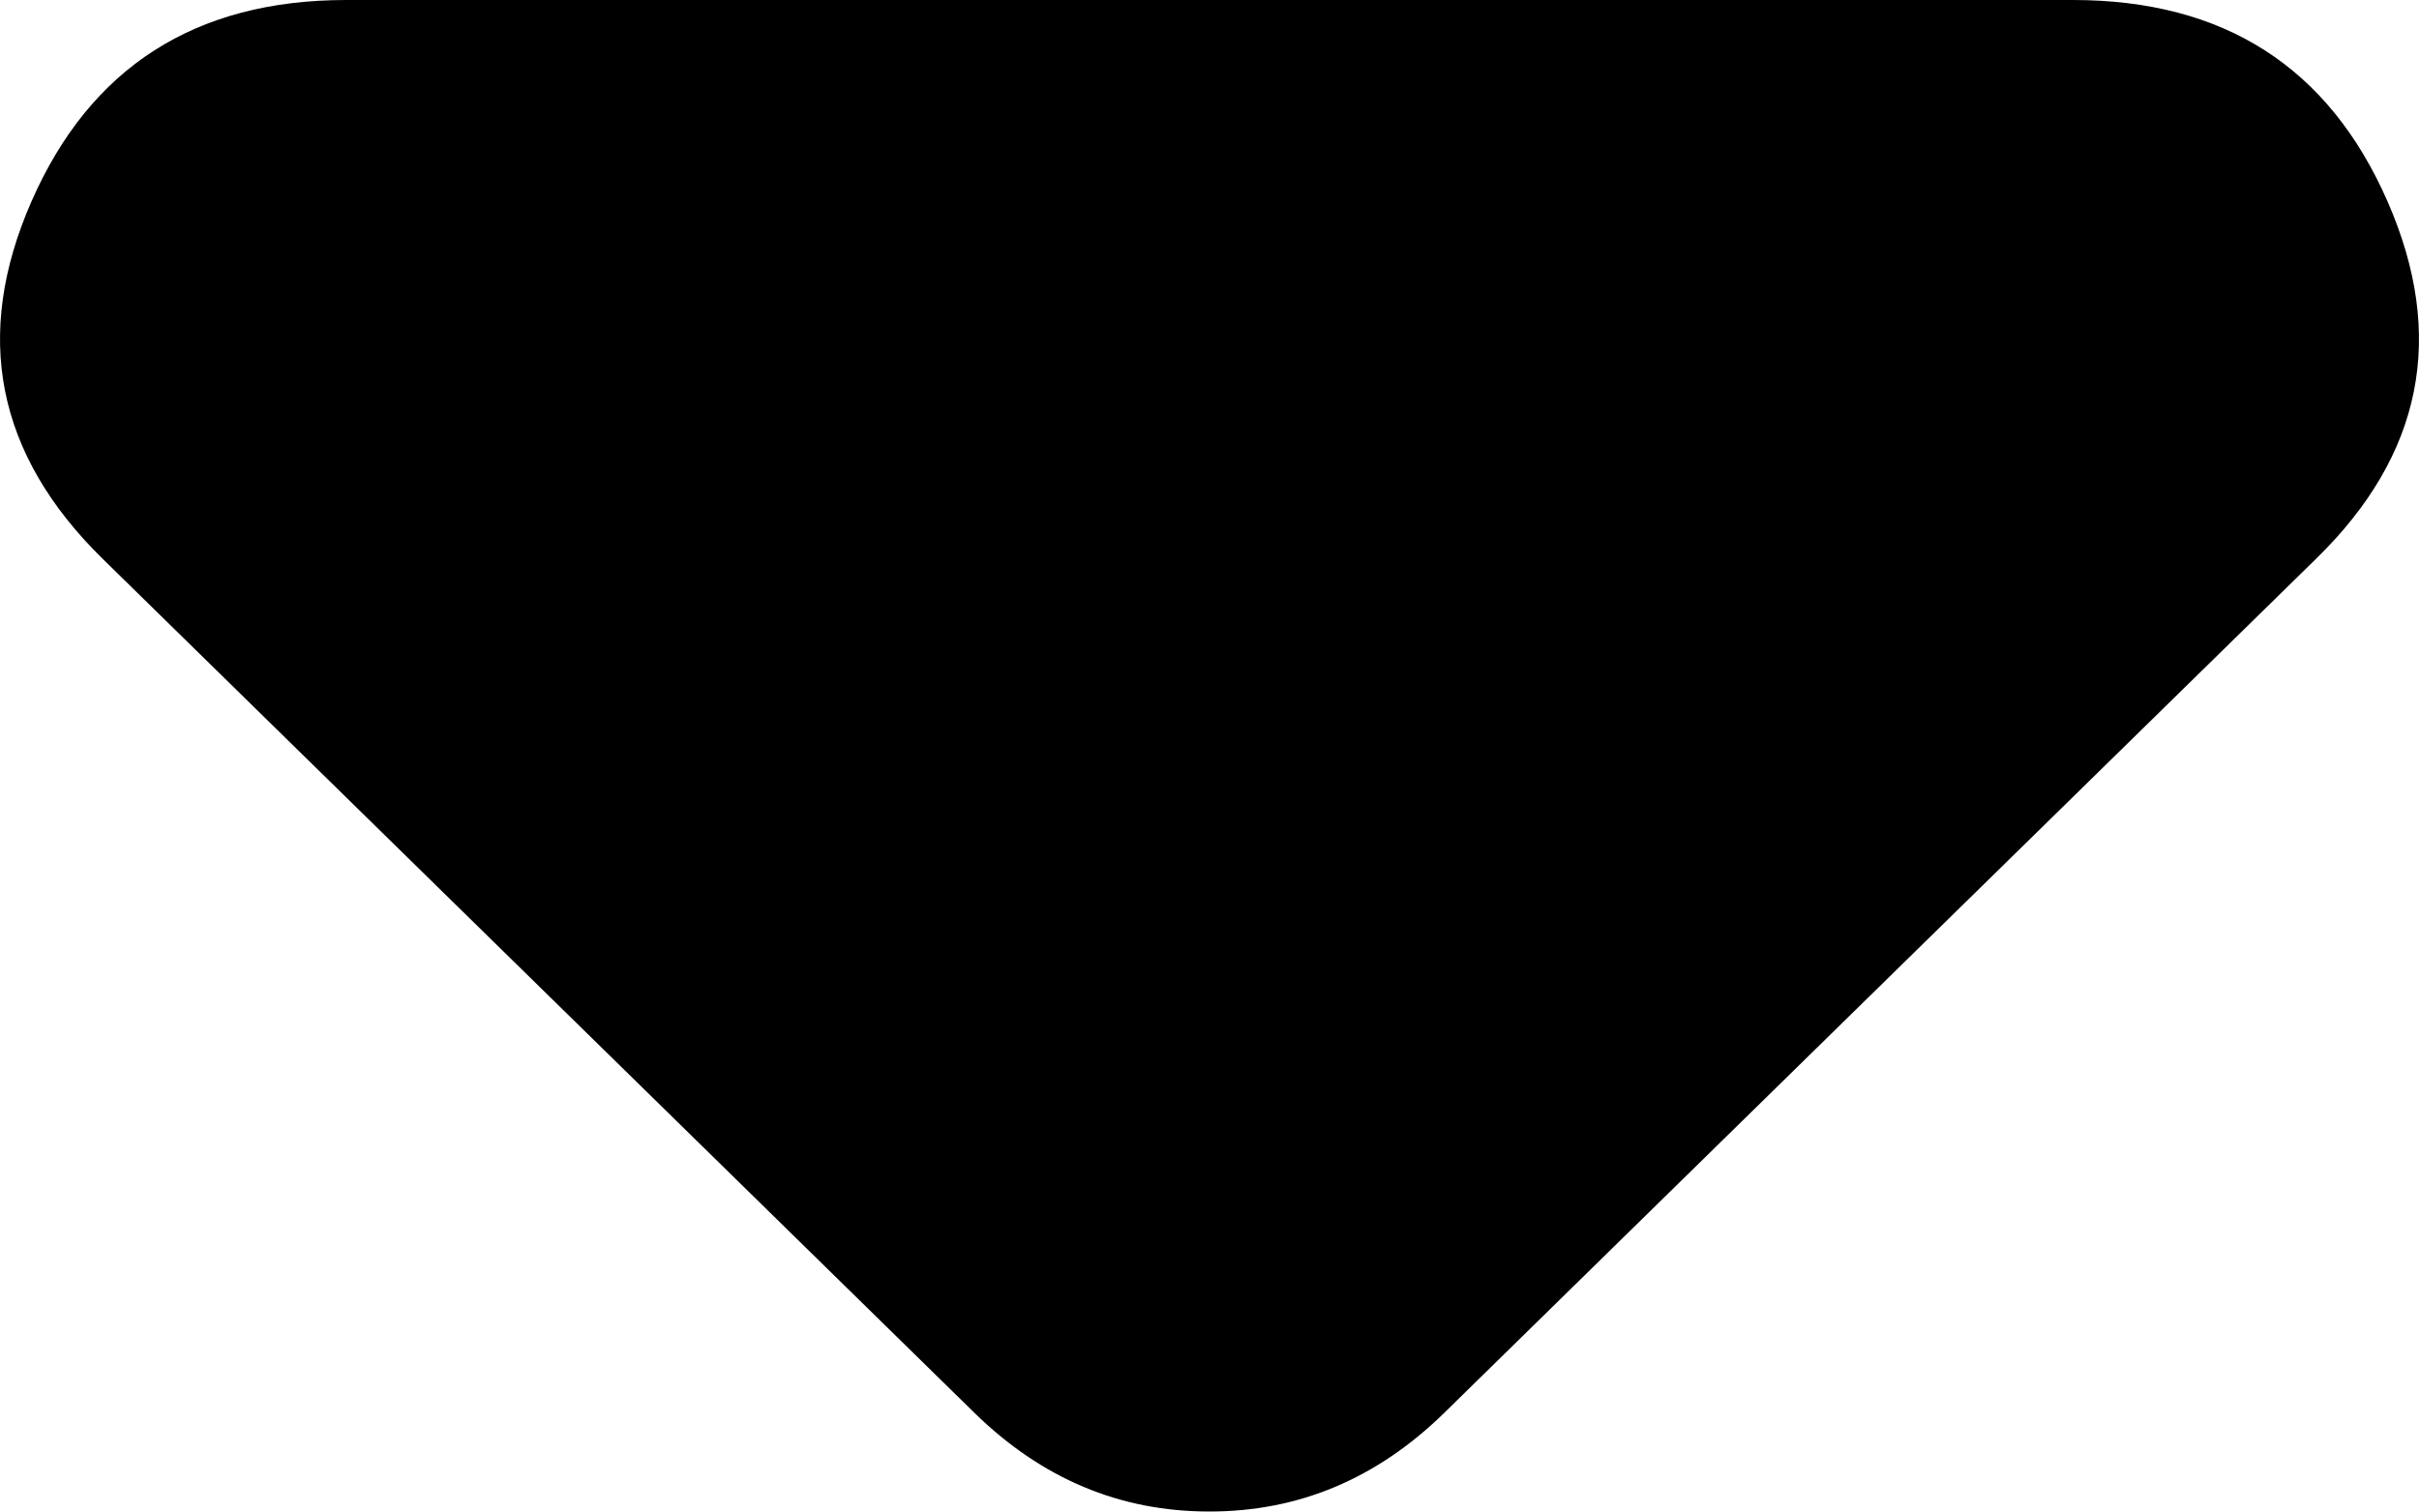
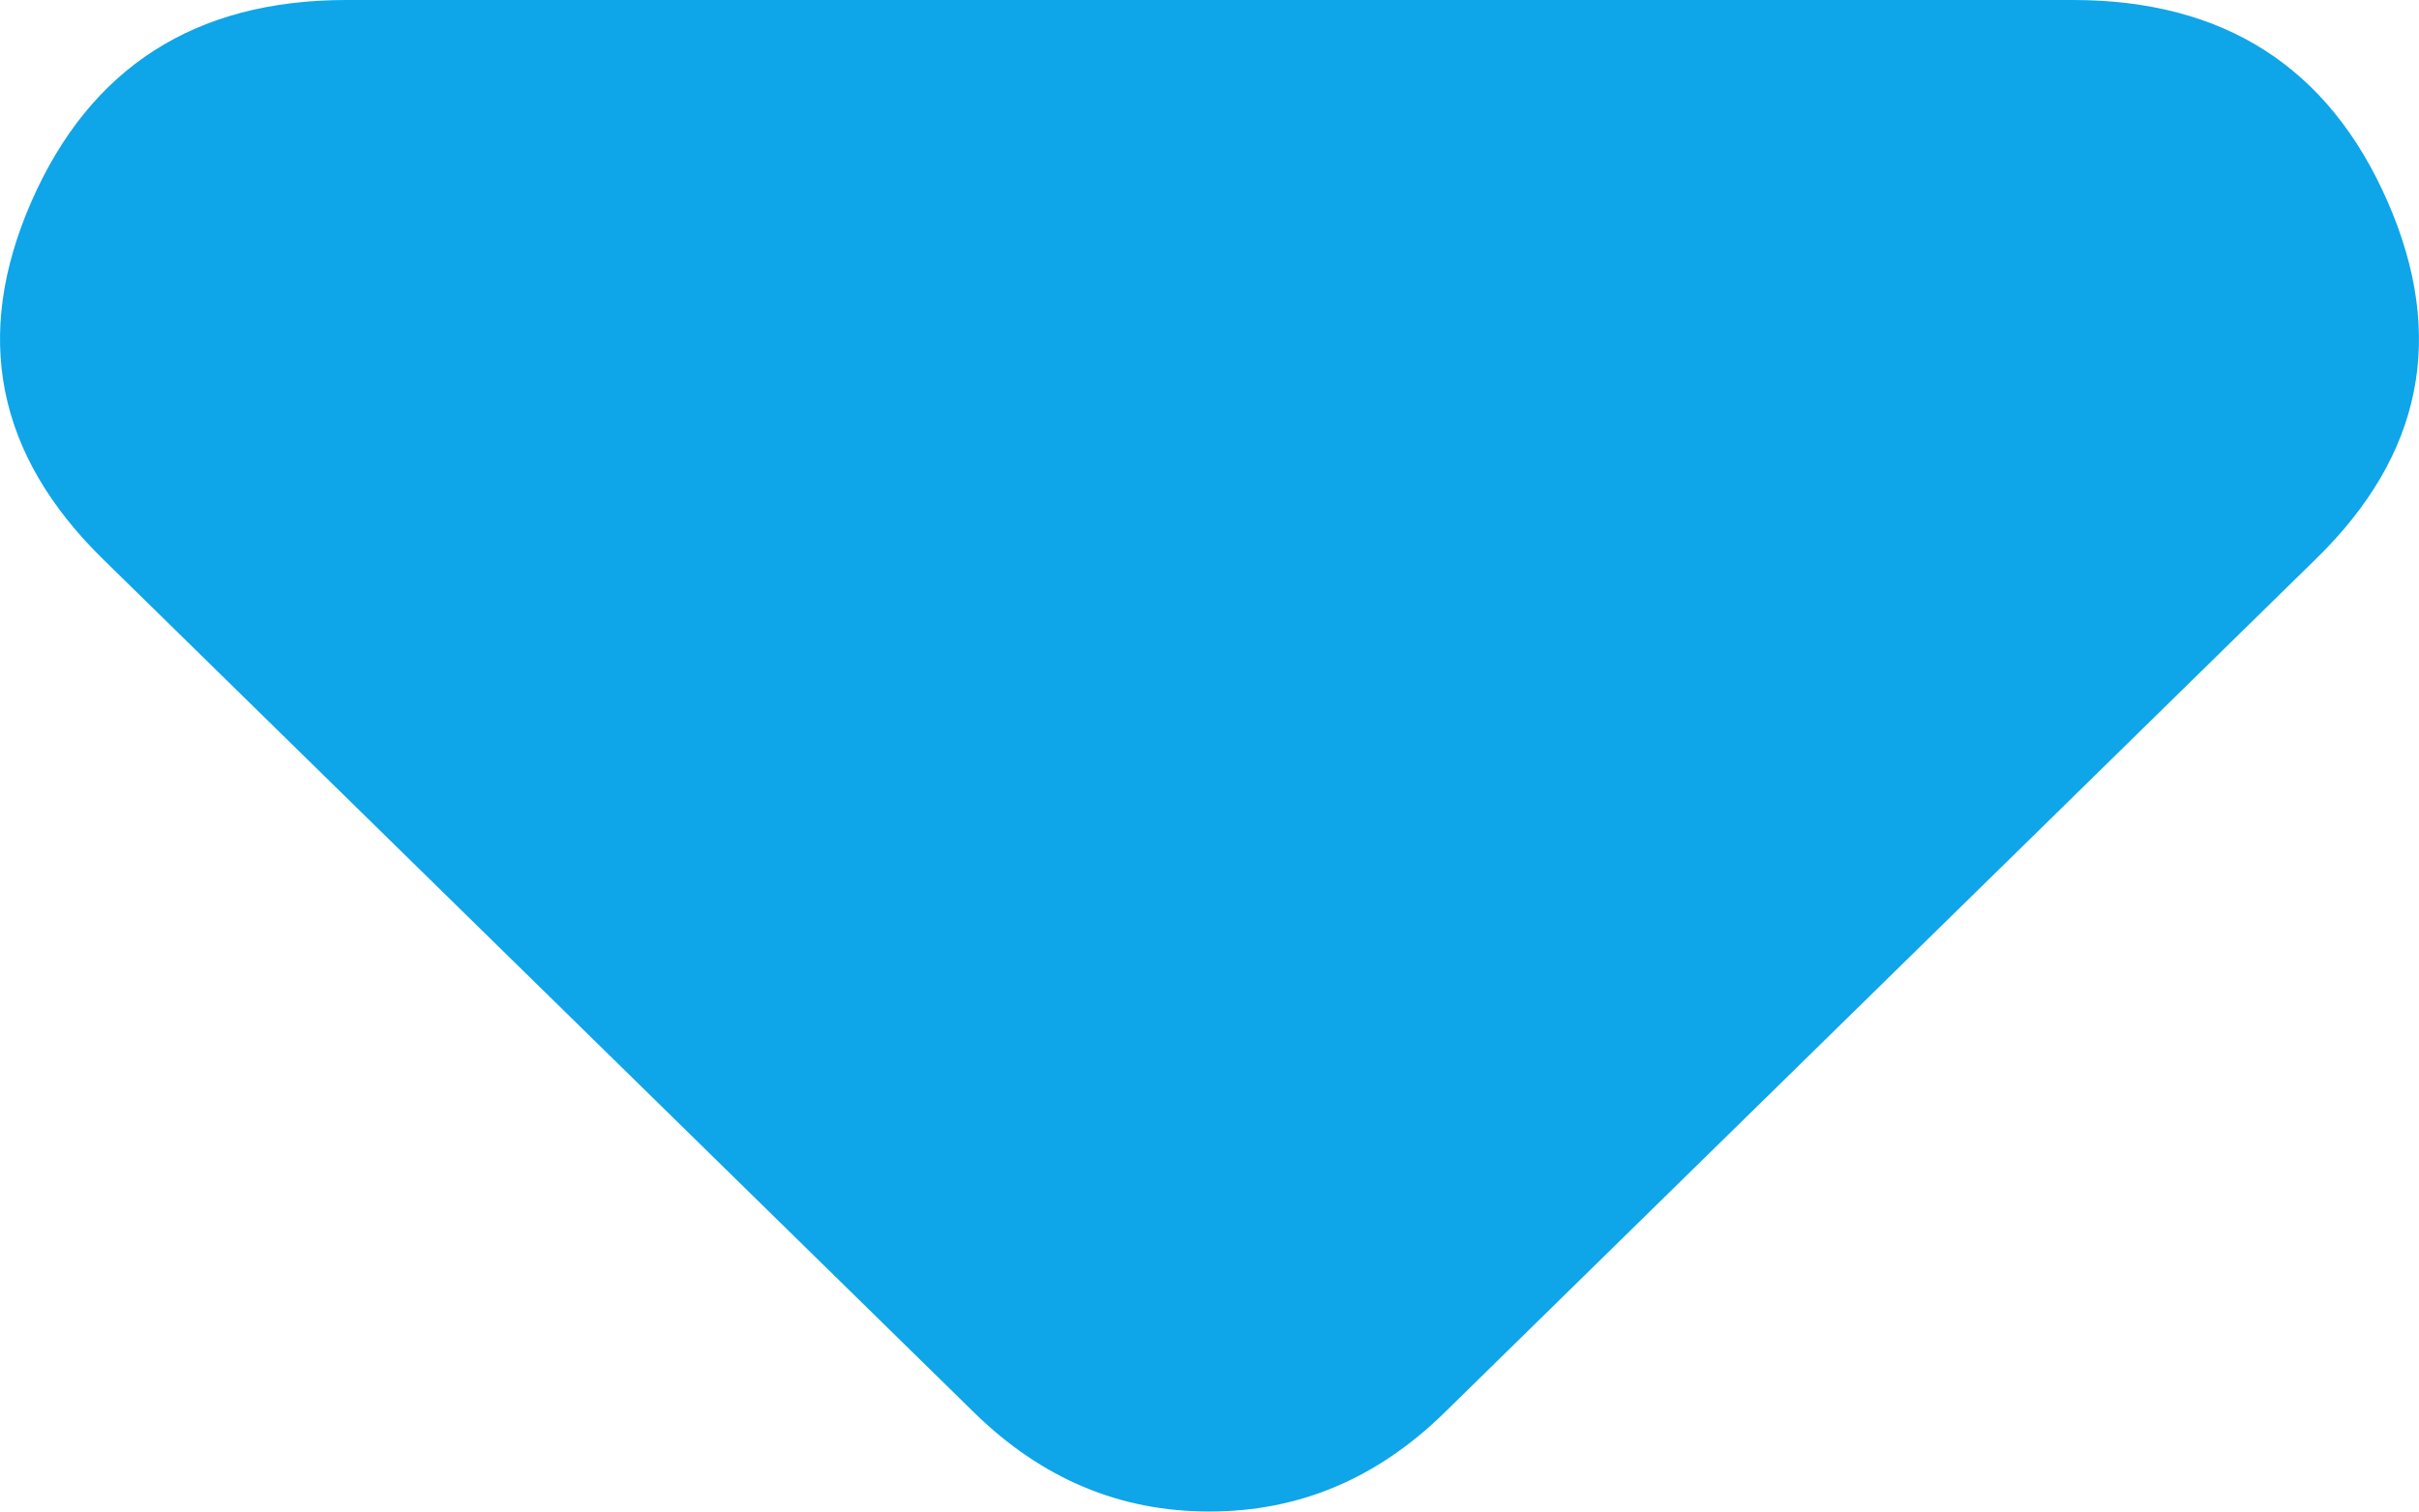
<svg xmlns="http://www.w3.org/2000/svg" width="16" height="10" viewBox="0 0 16 10" fill="none">
-   <path d="M6.446 9.348L0.678 3.696C-0.024 3.007 -0.181 2.22 0.208 1.333C0.597 0.446 1.29 0.001 2.287 0H13.711C14.71 0 15.403 0.444 15.792 1.333C16.181 2.221 16.024 3.009 15.32 3.696L9.552 9.348C9.33 9.565 9.09 9.728 8.831 9.837C8.572 9.946 8.295 10 7.999 10C7.703 10 7.426 9.946 7.167 9.837C6.908 9.728 6.668 9.565 6.446 9.348Z" fill="black" />
+   <path d="M6.446 9.348L0.678 3.696C-0.024 3.007 -0.181 2.22 0.208 1.333C0.597 0.446 1.29 0.001 2.287 0H13.711C14.71 0 15.403 0.444 15.792 1.333C16.181 2.221 16.024 3.009 15.32 3.696L9.552 9.348C9.33 9.565 9.09 9.728 8.831 9.837C8.572 9.946 8.295 10 7.999 10C7.703 10 7.426 9.946 7.167 9.837C6.908 9.728 6.668 9.565 6.446 9.348Z" fill="#0ea5e9" />
</svg>
